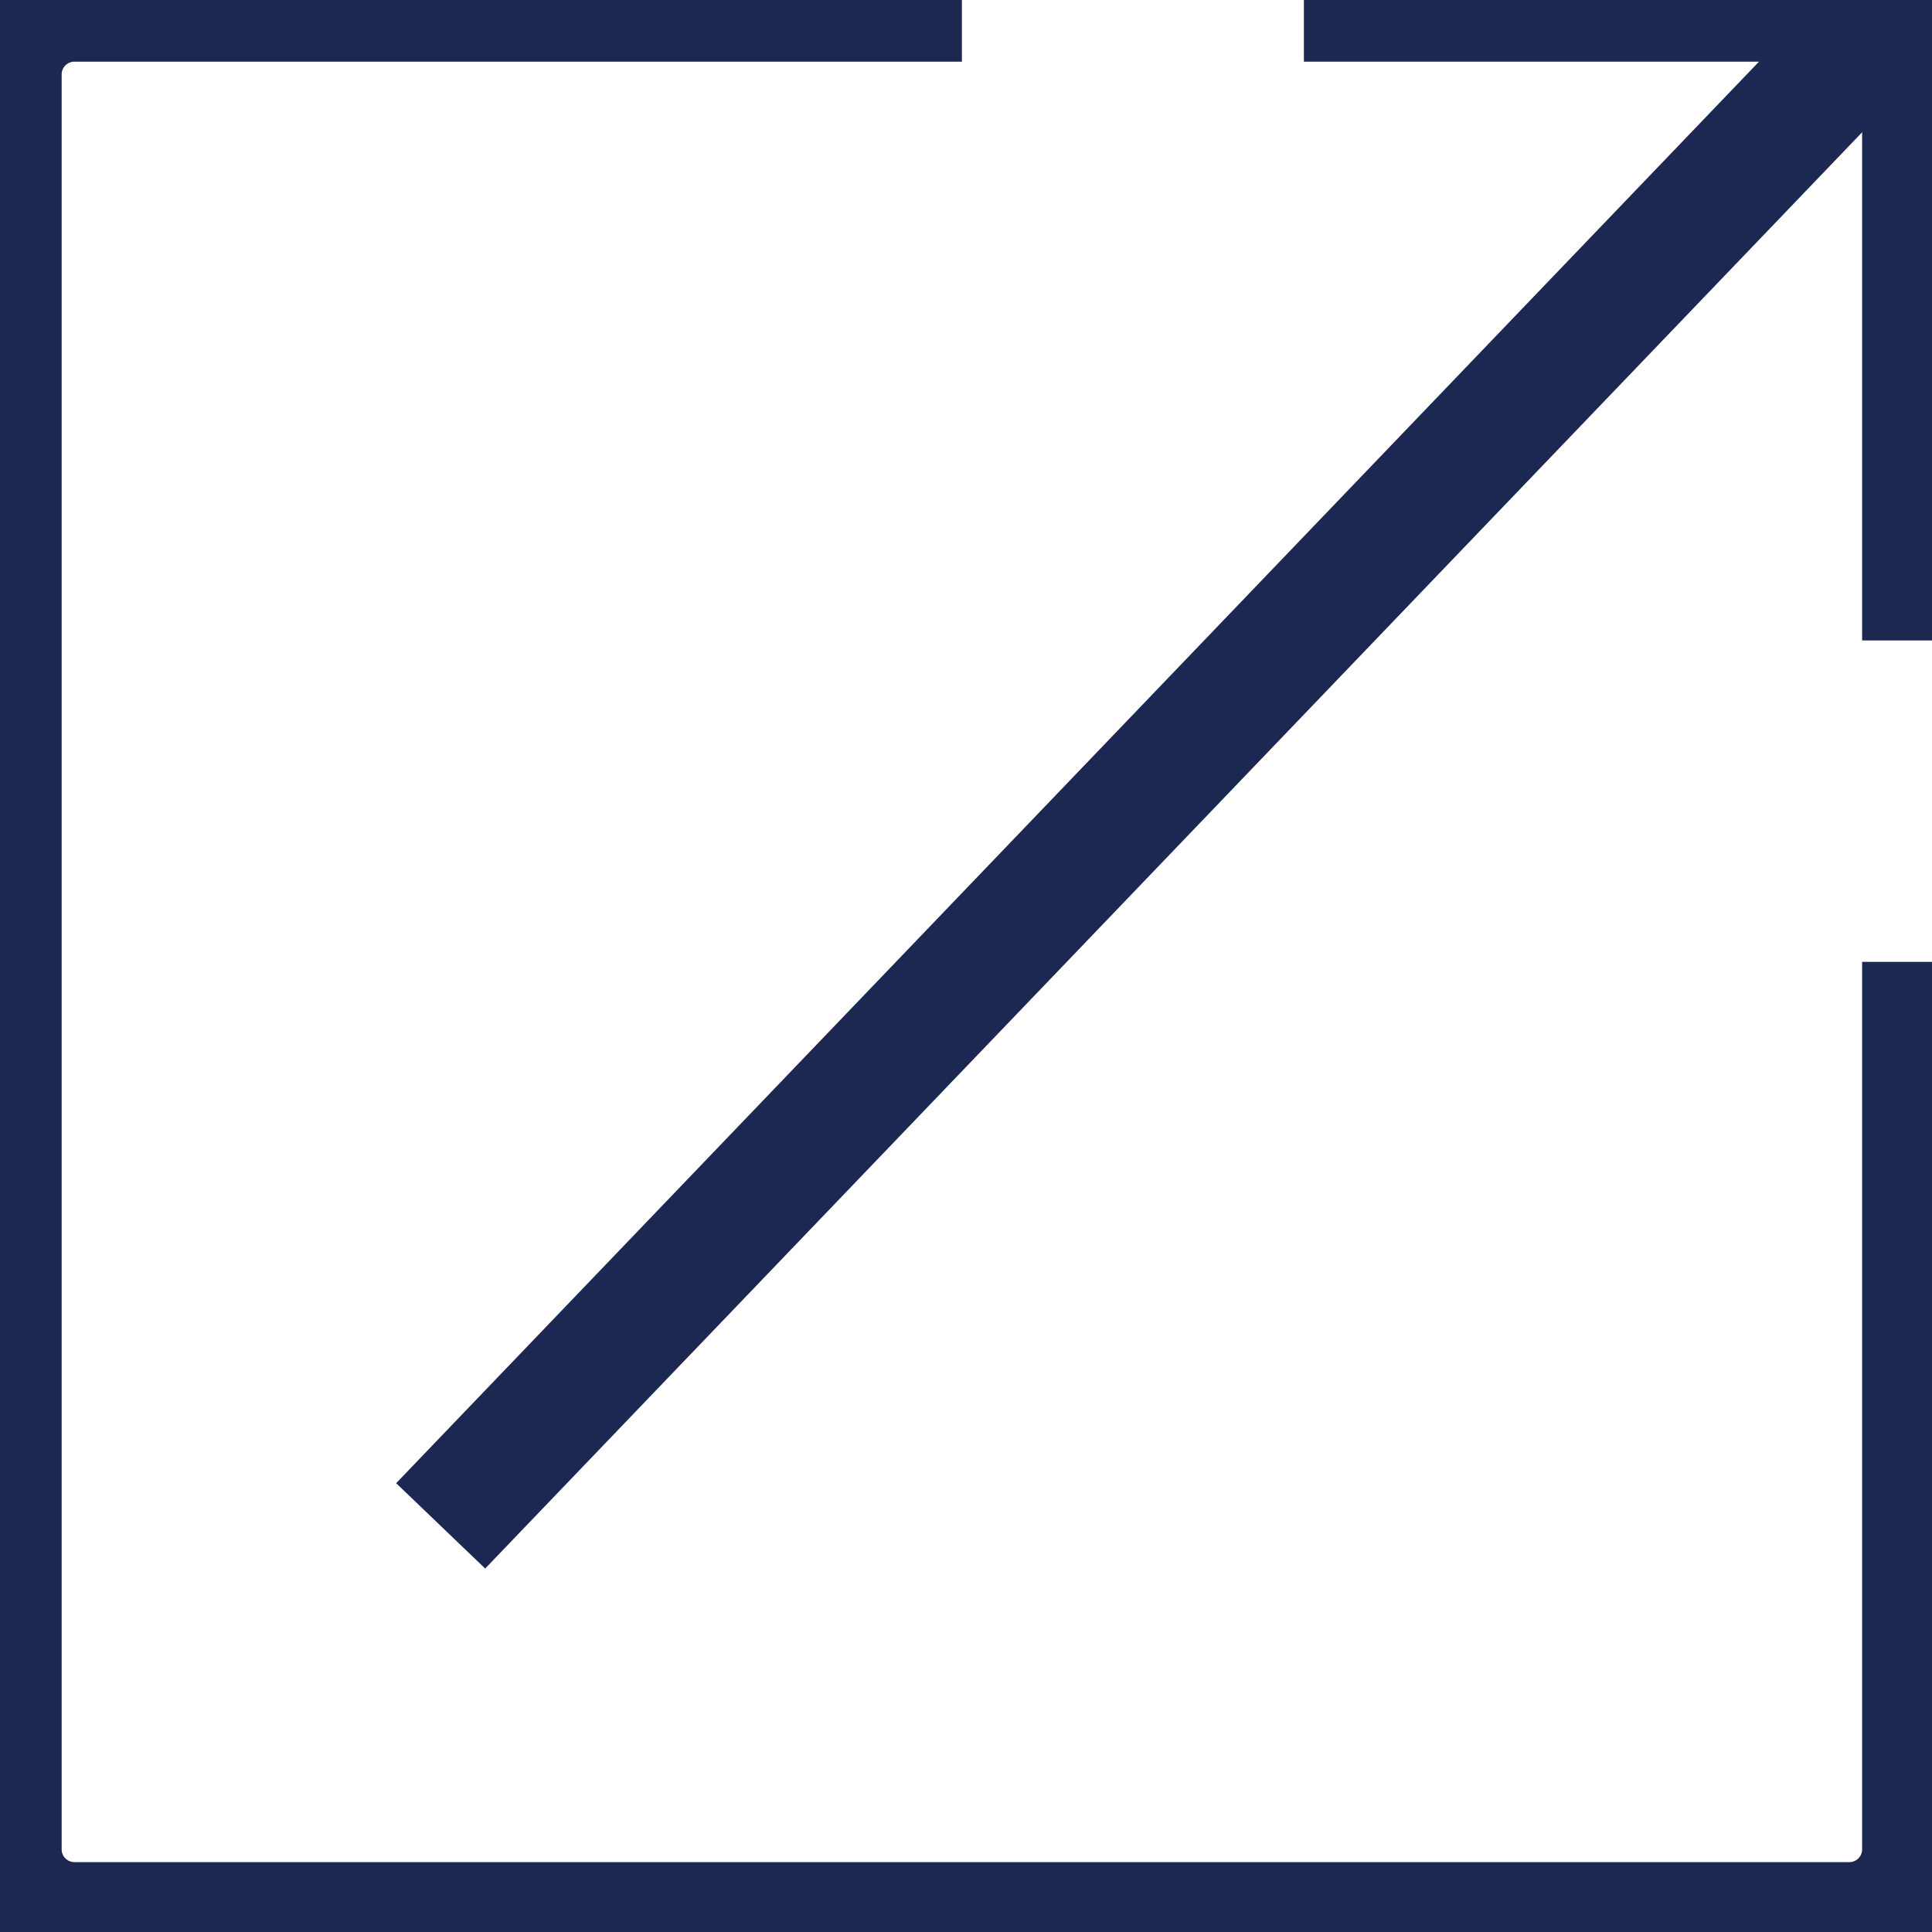
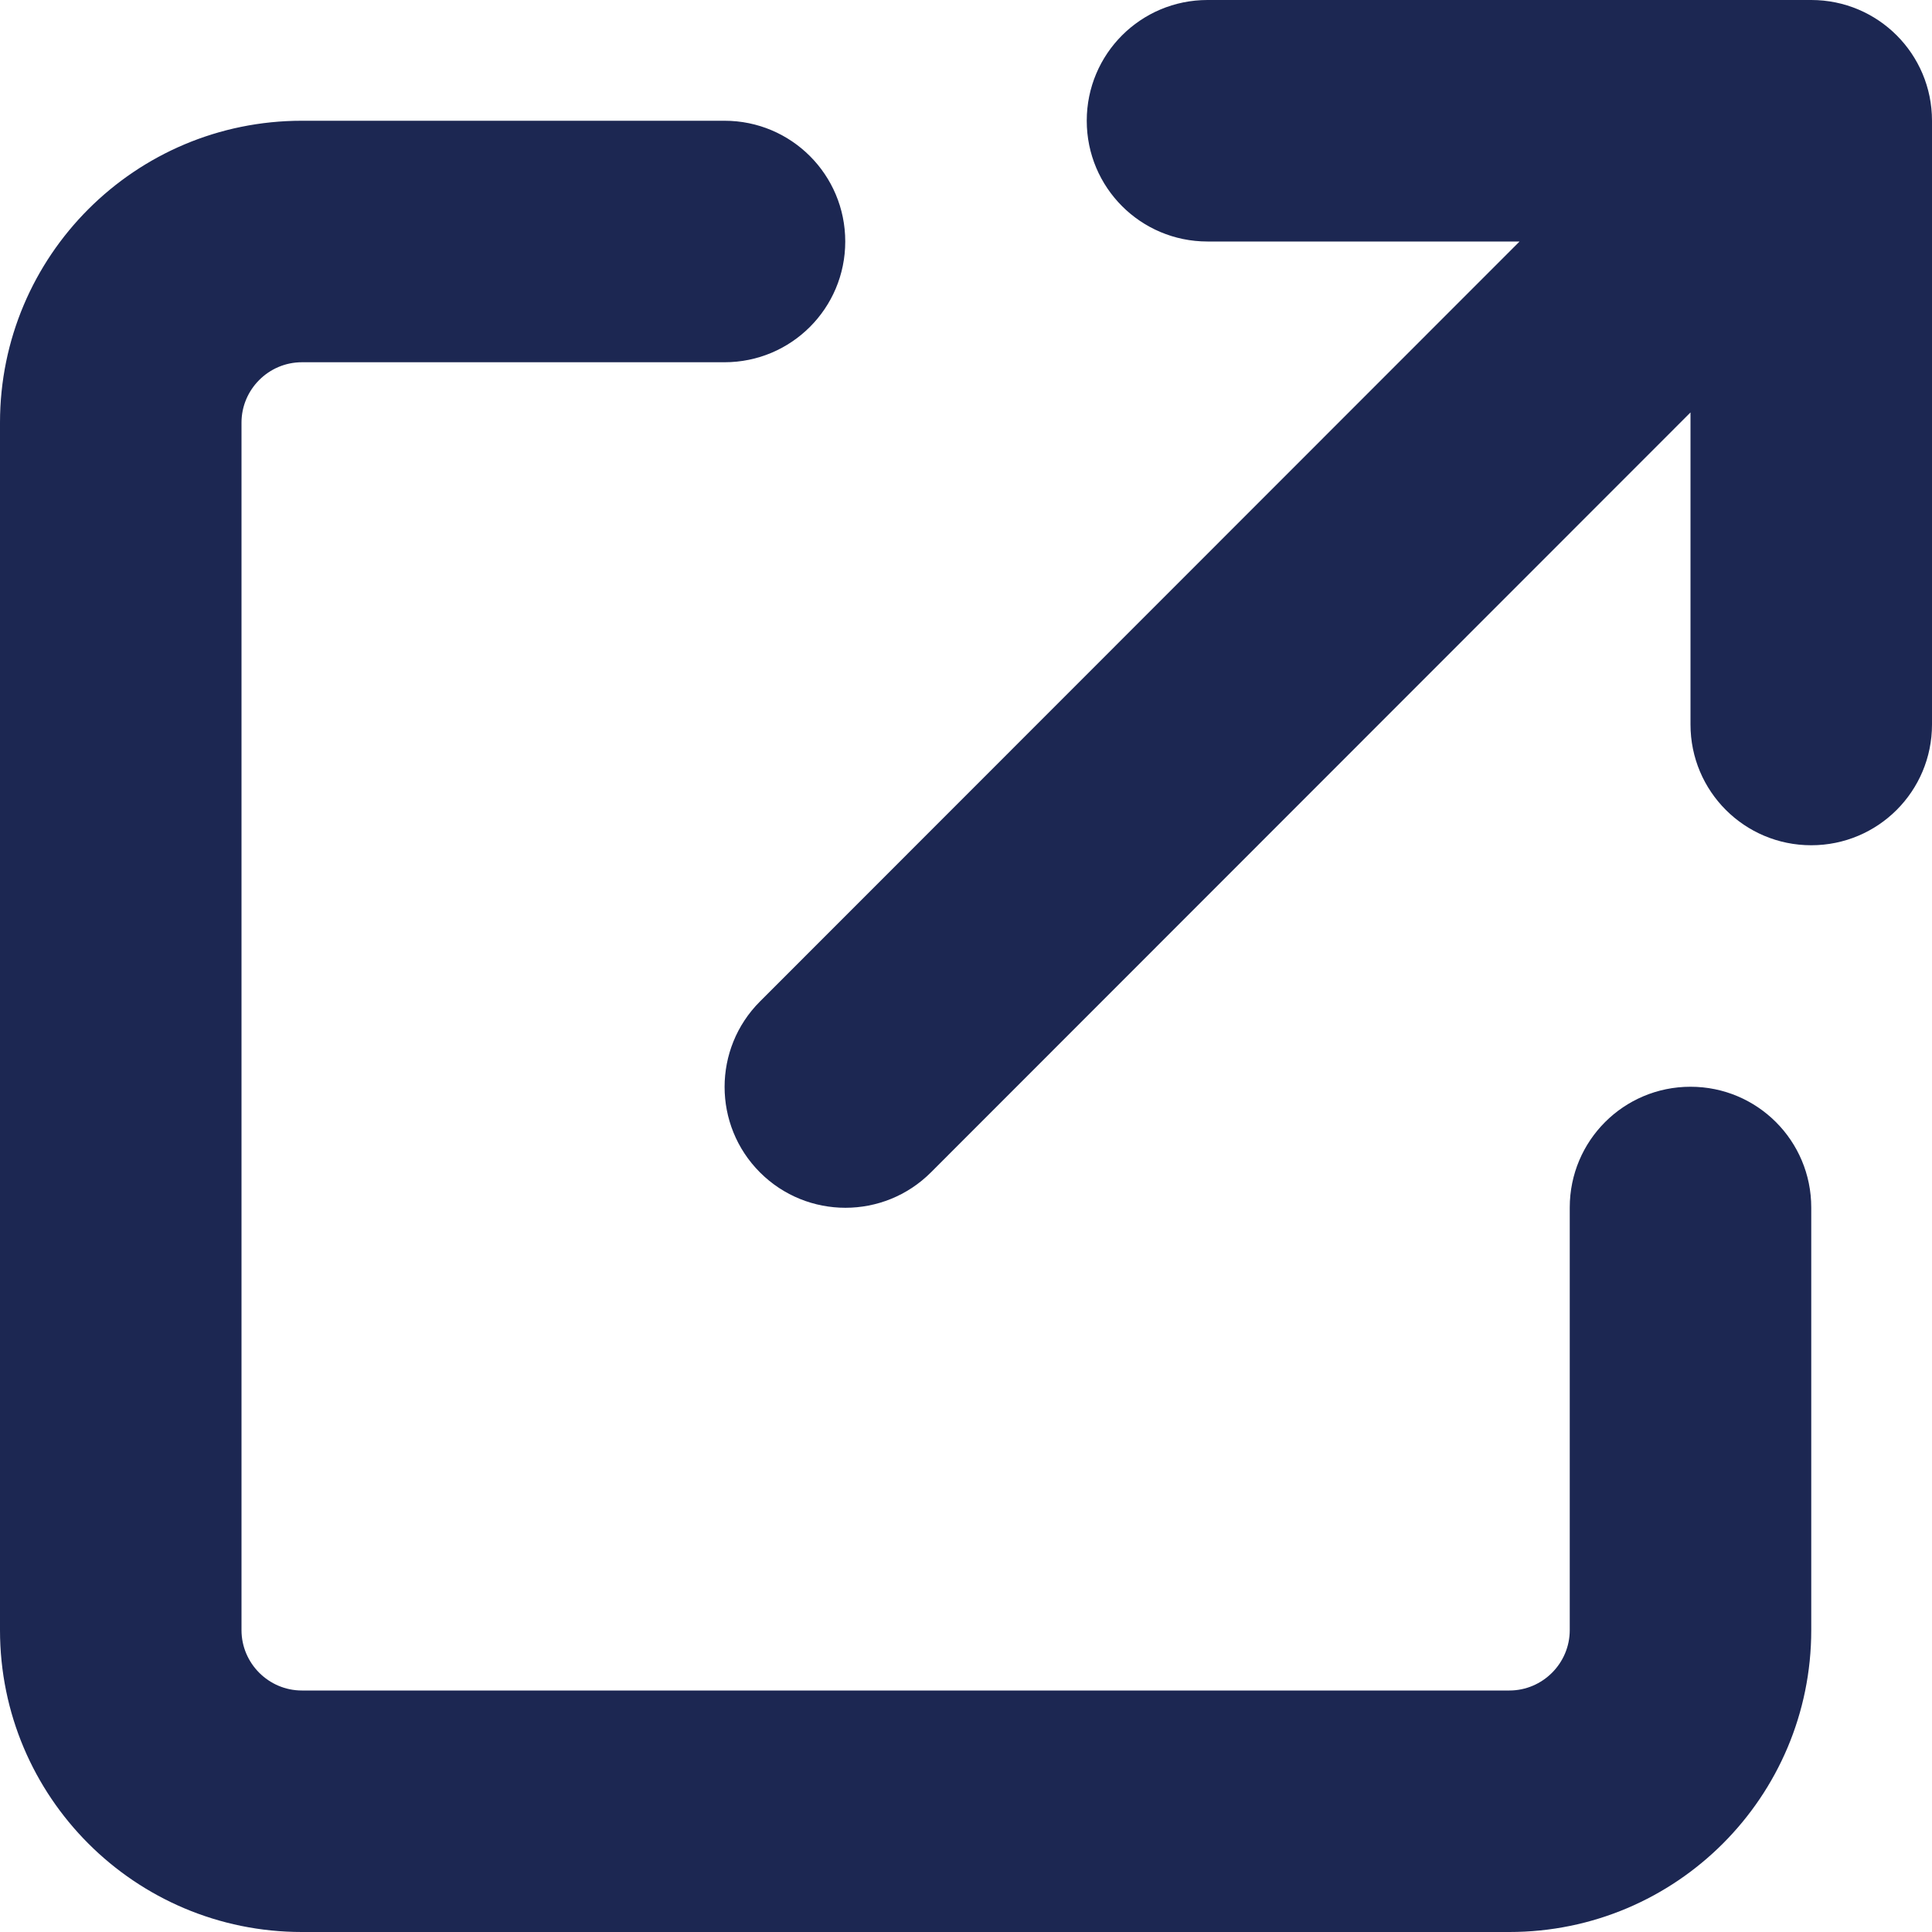
- <svg xmlns="http://www.w3.org/2000/svg" width="47" height="47" stroke-width="3" stroke="#000000" fill="none" style="">
-   <rect id="backgroundrect" width="100%" height="100%" x="0" y="0" fill="none" stroke="none" style="" class="" />
-   <g class="currentLayer" style="">
-     <path d="M46.8,23.4 V44.98 a1.81,1.81 0 0 1 -1.82,1.82 H1.82 A1.81,1.81 0 0 1 0,44.98 V1.82 A1.81,1.81 0 0 1 1.82,0 H23.4 " id="svg_1" class="" stroke-opacity="1" stroke="#1c2752" />
-     <polyline points="31.72,0 46.8,0 46.8,15.58 " id="svg_2" class="" stroke-opacity="1" stroke="#1c2752" />
-     <line x1="10.72" y1="37.12" x2="46.01" y2="0.31" id="svg_3" class="" stroke-opacity="1" stroke="#1c2752" />
-   </g>
+ <svg xmlns="http://www.w3.org/2000/svg" viewBox="0 0 512 512">
+   <path fill="#1c2752" d="M320 0c-17.7 0-32 14.3-32 32s14.3 32 32 32h82.7L201.4 265.4c-12.5 12.5-12.5 32.8 0 45.3s32.8 12.5 45.3 0L448 109.3V192c0 17.7 14.3 32 32 32s32-14.3 32-32V32c0-17.7-14.3-32-32-32H320zM80 32C35.8 32 0 67.8 0 112V432c0 44.2 35.8 80 80 80H400c44.2 0 80-35.8 80-80V320c0-17.7-14.3-32-32-32s-32 14.3-32 32V432c0 8.8-7.2 16-16 16H80c-8.8 0-16-7.2-16-16V112c0-8.8 7.2-16 16-16H192c17.7 0 32-14.3 32-32s-14.3-32-32-32H80z" />
</svg>
